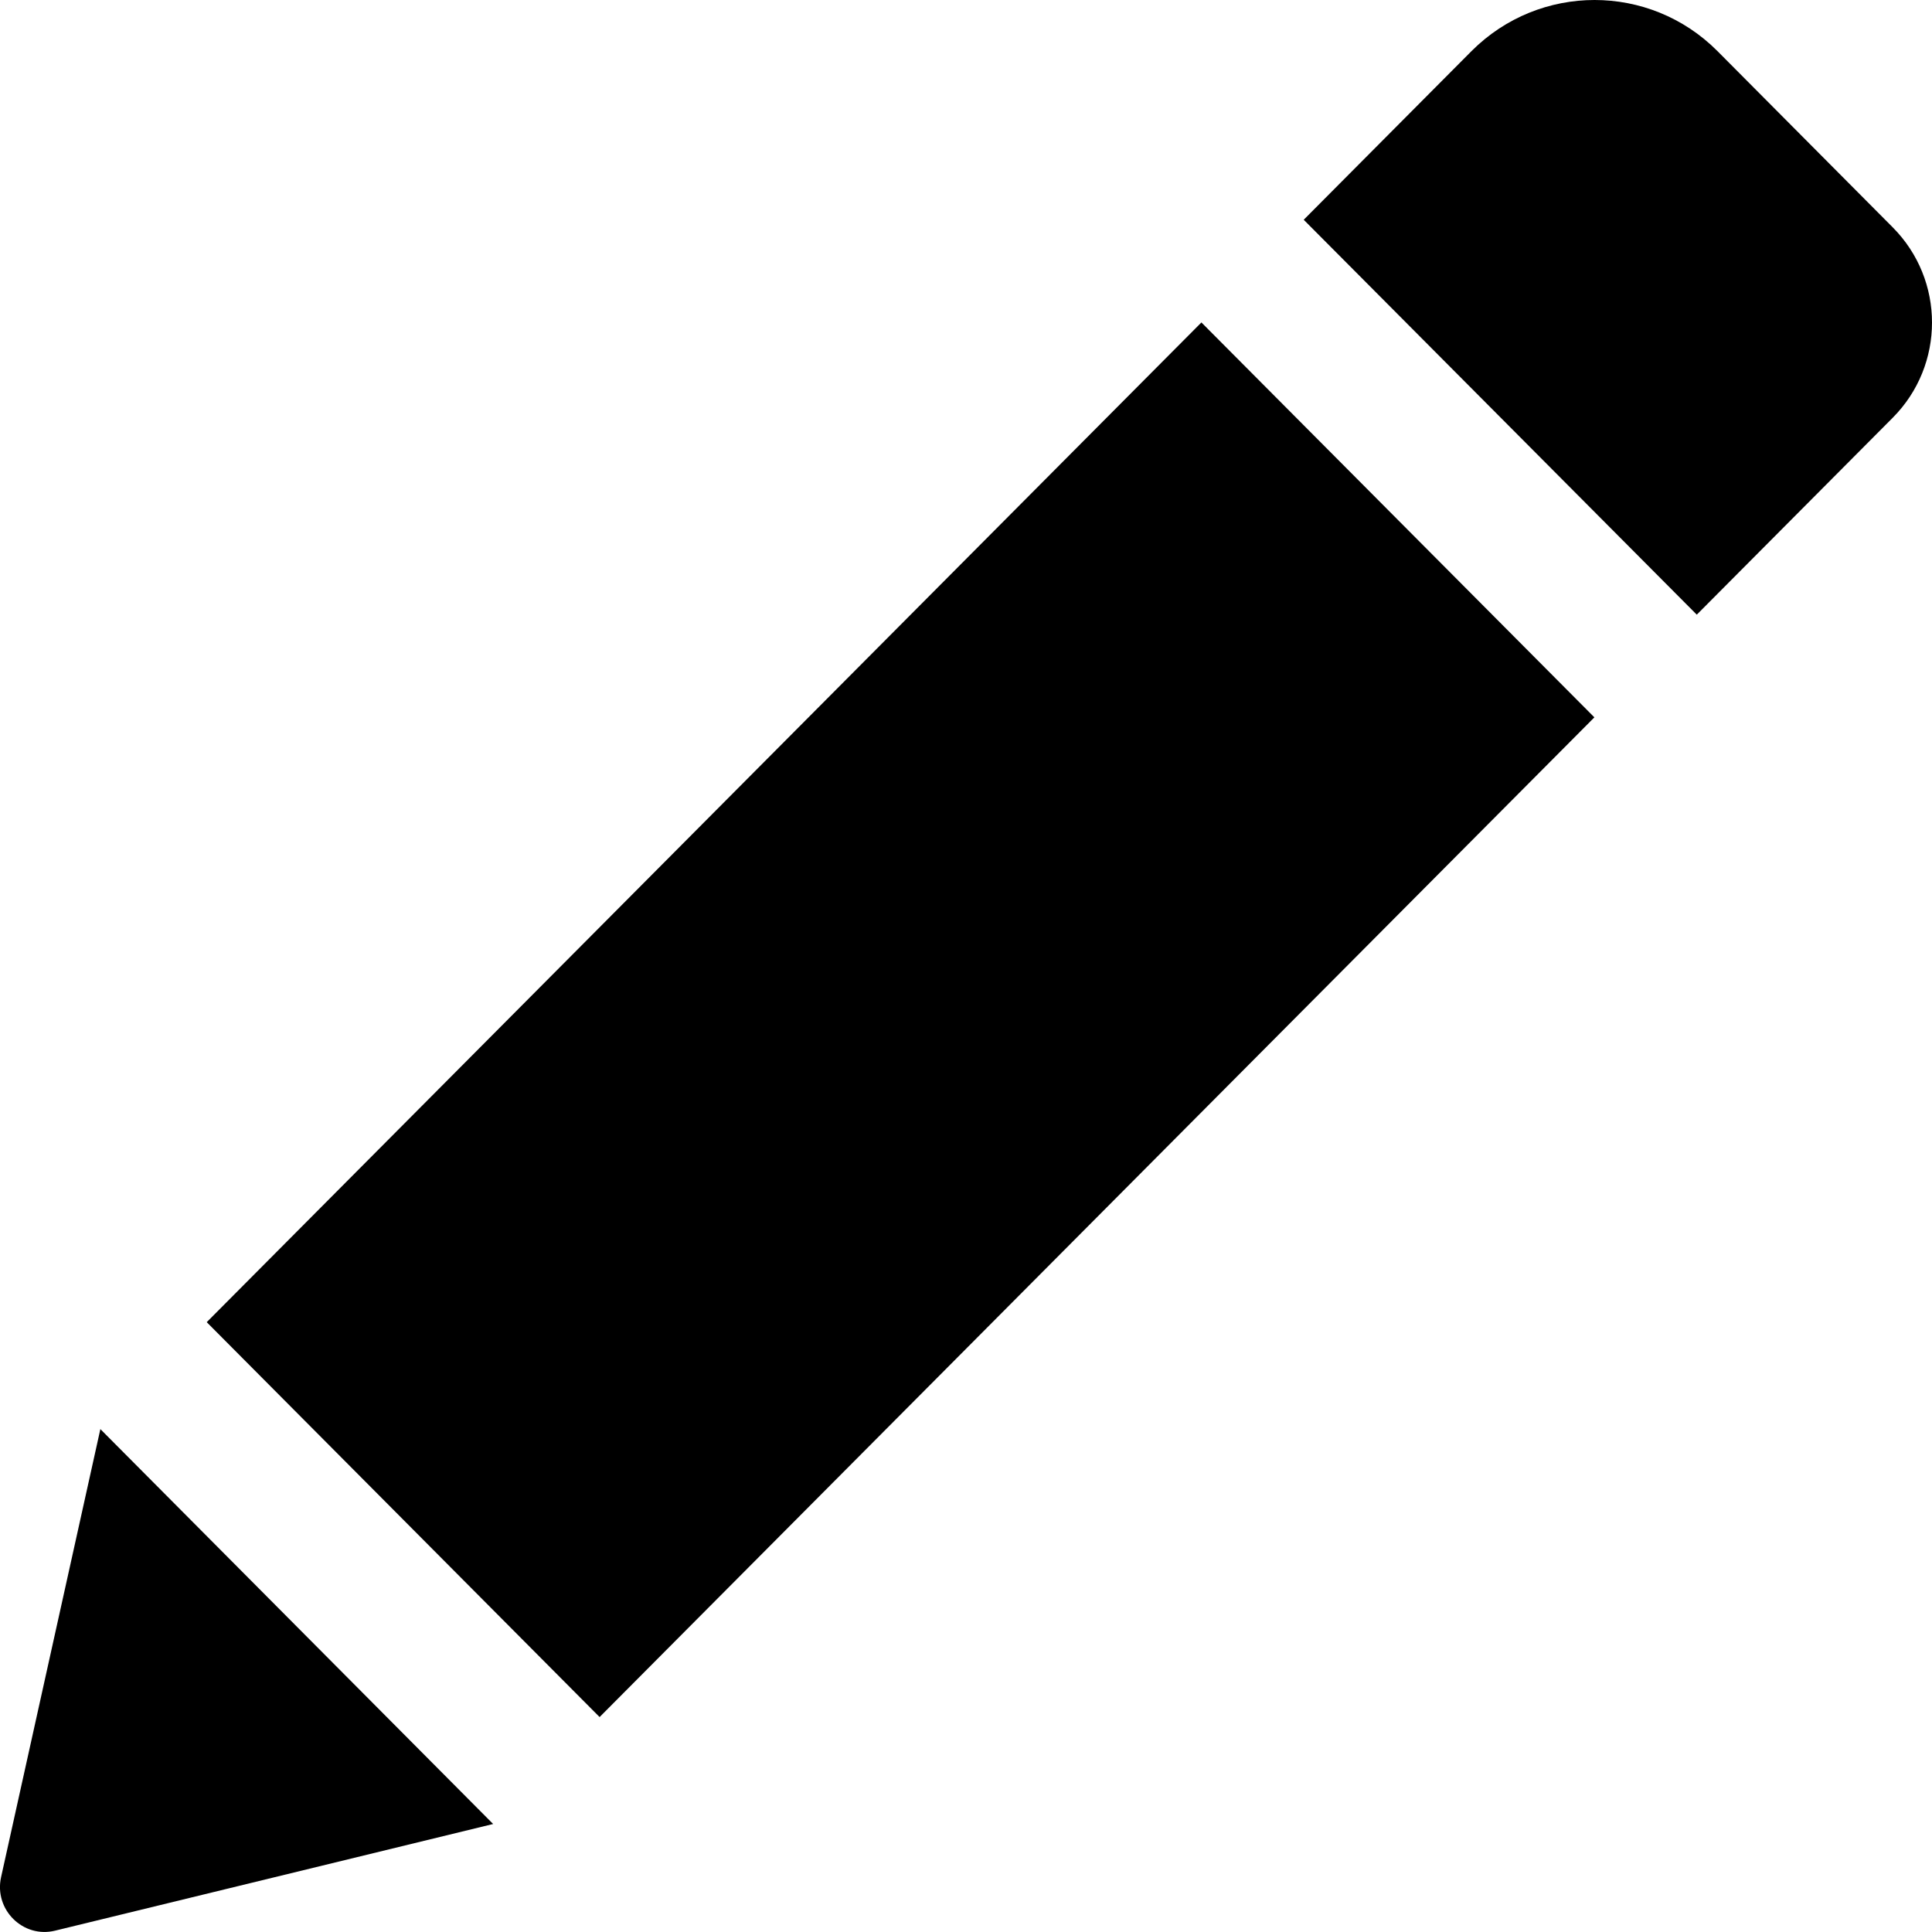
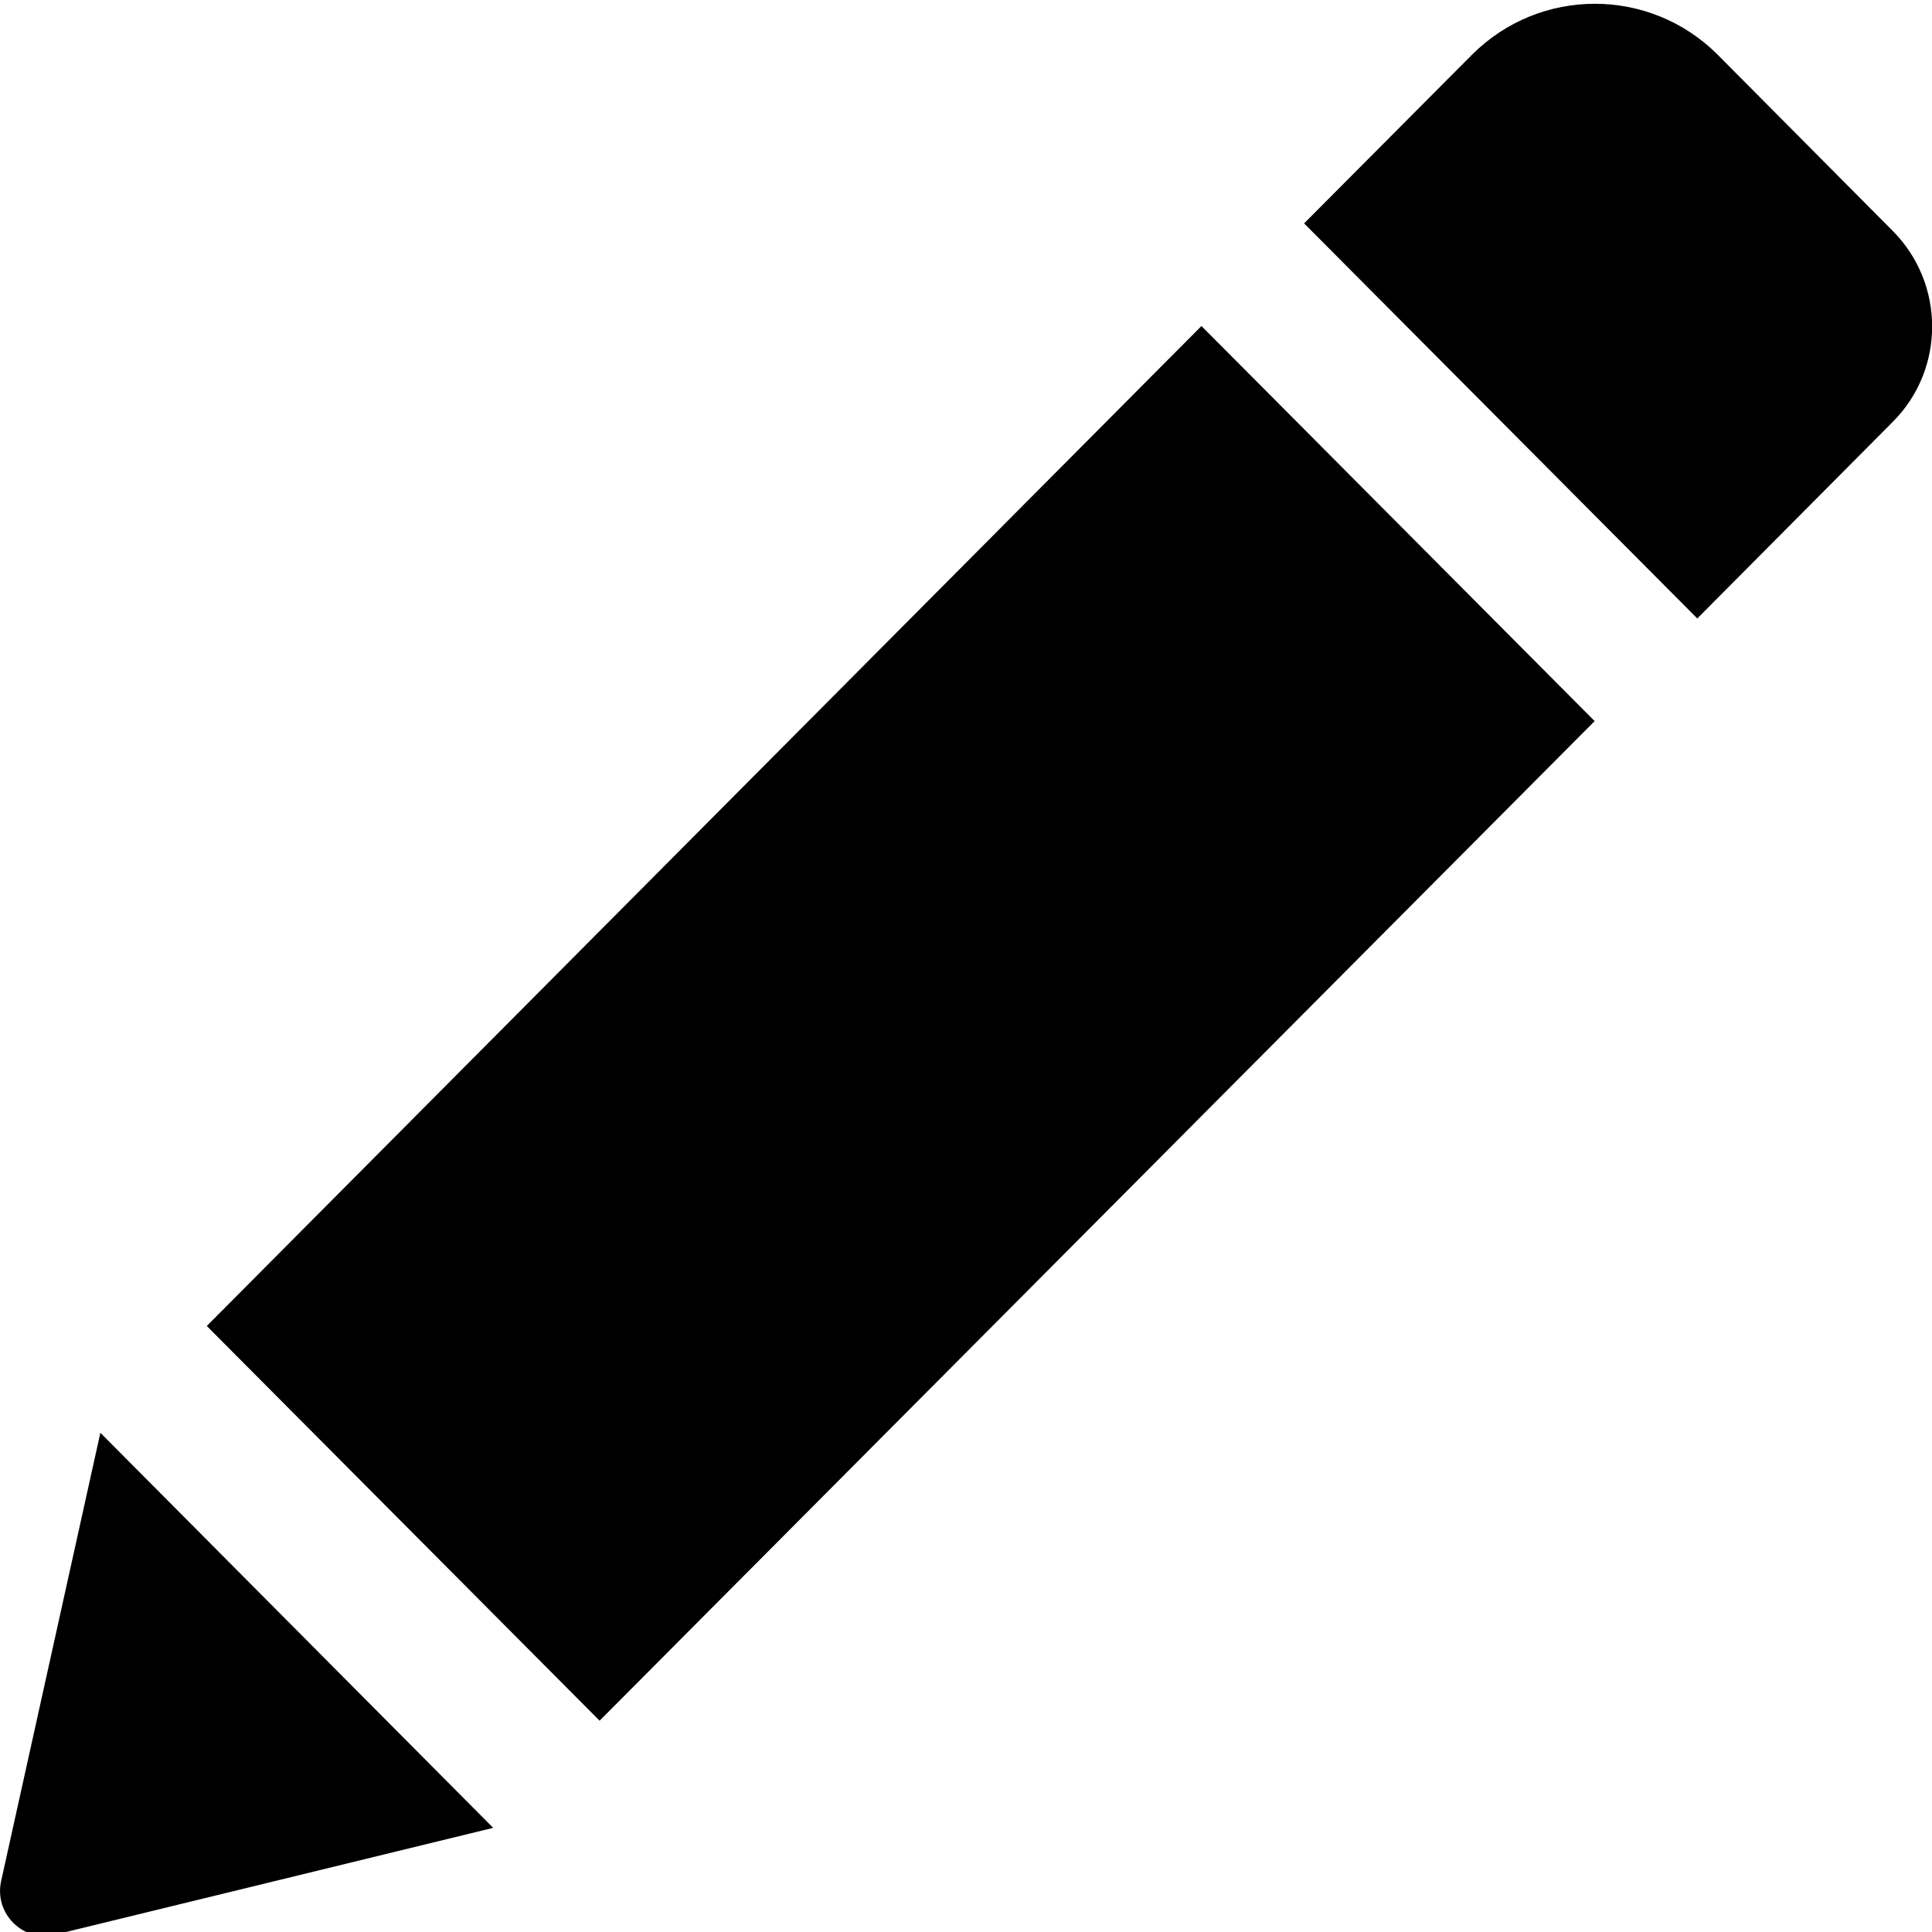
- <svg xmlns="http://www.w3.org/2000/svg" xmlns:xlink="http://www.w3.org/1999/xlink" width="512" height="512" viewBox="0 0 512 512" version="1.1">
-   <g id="Canvas" transform="matrix(25.6 0 0 25.6 -2969.6 -55577.6)">
-     <g id="Vector">
-       <use xlink:href="#path0_fill" transform="translate(116 2171)" />
-     </g>
-   </g>
-   <defs>
-     <path id="path0_fill" d="M 12.437 3.338L 16.505 7.426L 6.207 17.775L 2.14 13.687L 12.437 3.338ZM 19.592 2.352L 17.778 0.528C 17.076 -0.176 15.938 -0.176 15.234 0.528L 13.496 2.275L 17.565 6.363L 19.592 4.326C 20.136 3.78 20.136 2.898 19.592 2.352ZM 0.011 19.433C -0.063 19.768 0.238 20.068 0.571 19.986L 5.105 18.882L 1.039 14.794L 0.011 19.433Z" />
-   </defs>
+ <svg xmlns="http://www.w3.org/2000/svg" version="1.1" id="Слой_2" x="0px" y="0px" viewBox="0 0 512 512" style="enable-background:new 0 0 512 512;" xml:space="preserve">
+   <path id="path0_fill_1_" d="M318.4,86.4l104.2,104.7L158.9,456L54.8,351.4L318.4,86.4z M501.6,61.2l-46.4-46.7  c-18-18-47.1-18-65.1,0l-44.5,44.7l104.2,104.7l51.9-52.2C515.5,97.8,515.5,75.2,501.6,61.2z M0.3,498.5  c-1.9,8.6,5.8,16.3,14.3,14.2l116.1-28.3L26.6,379.7L0.3,498.5z" />
</svg>
